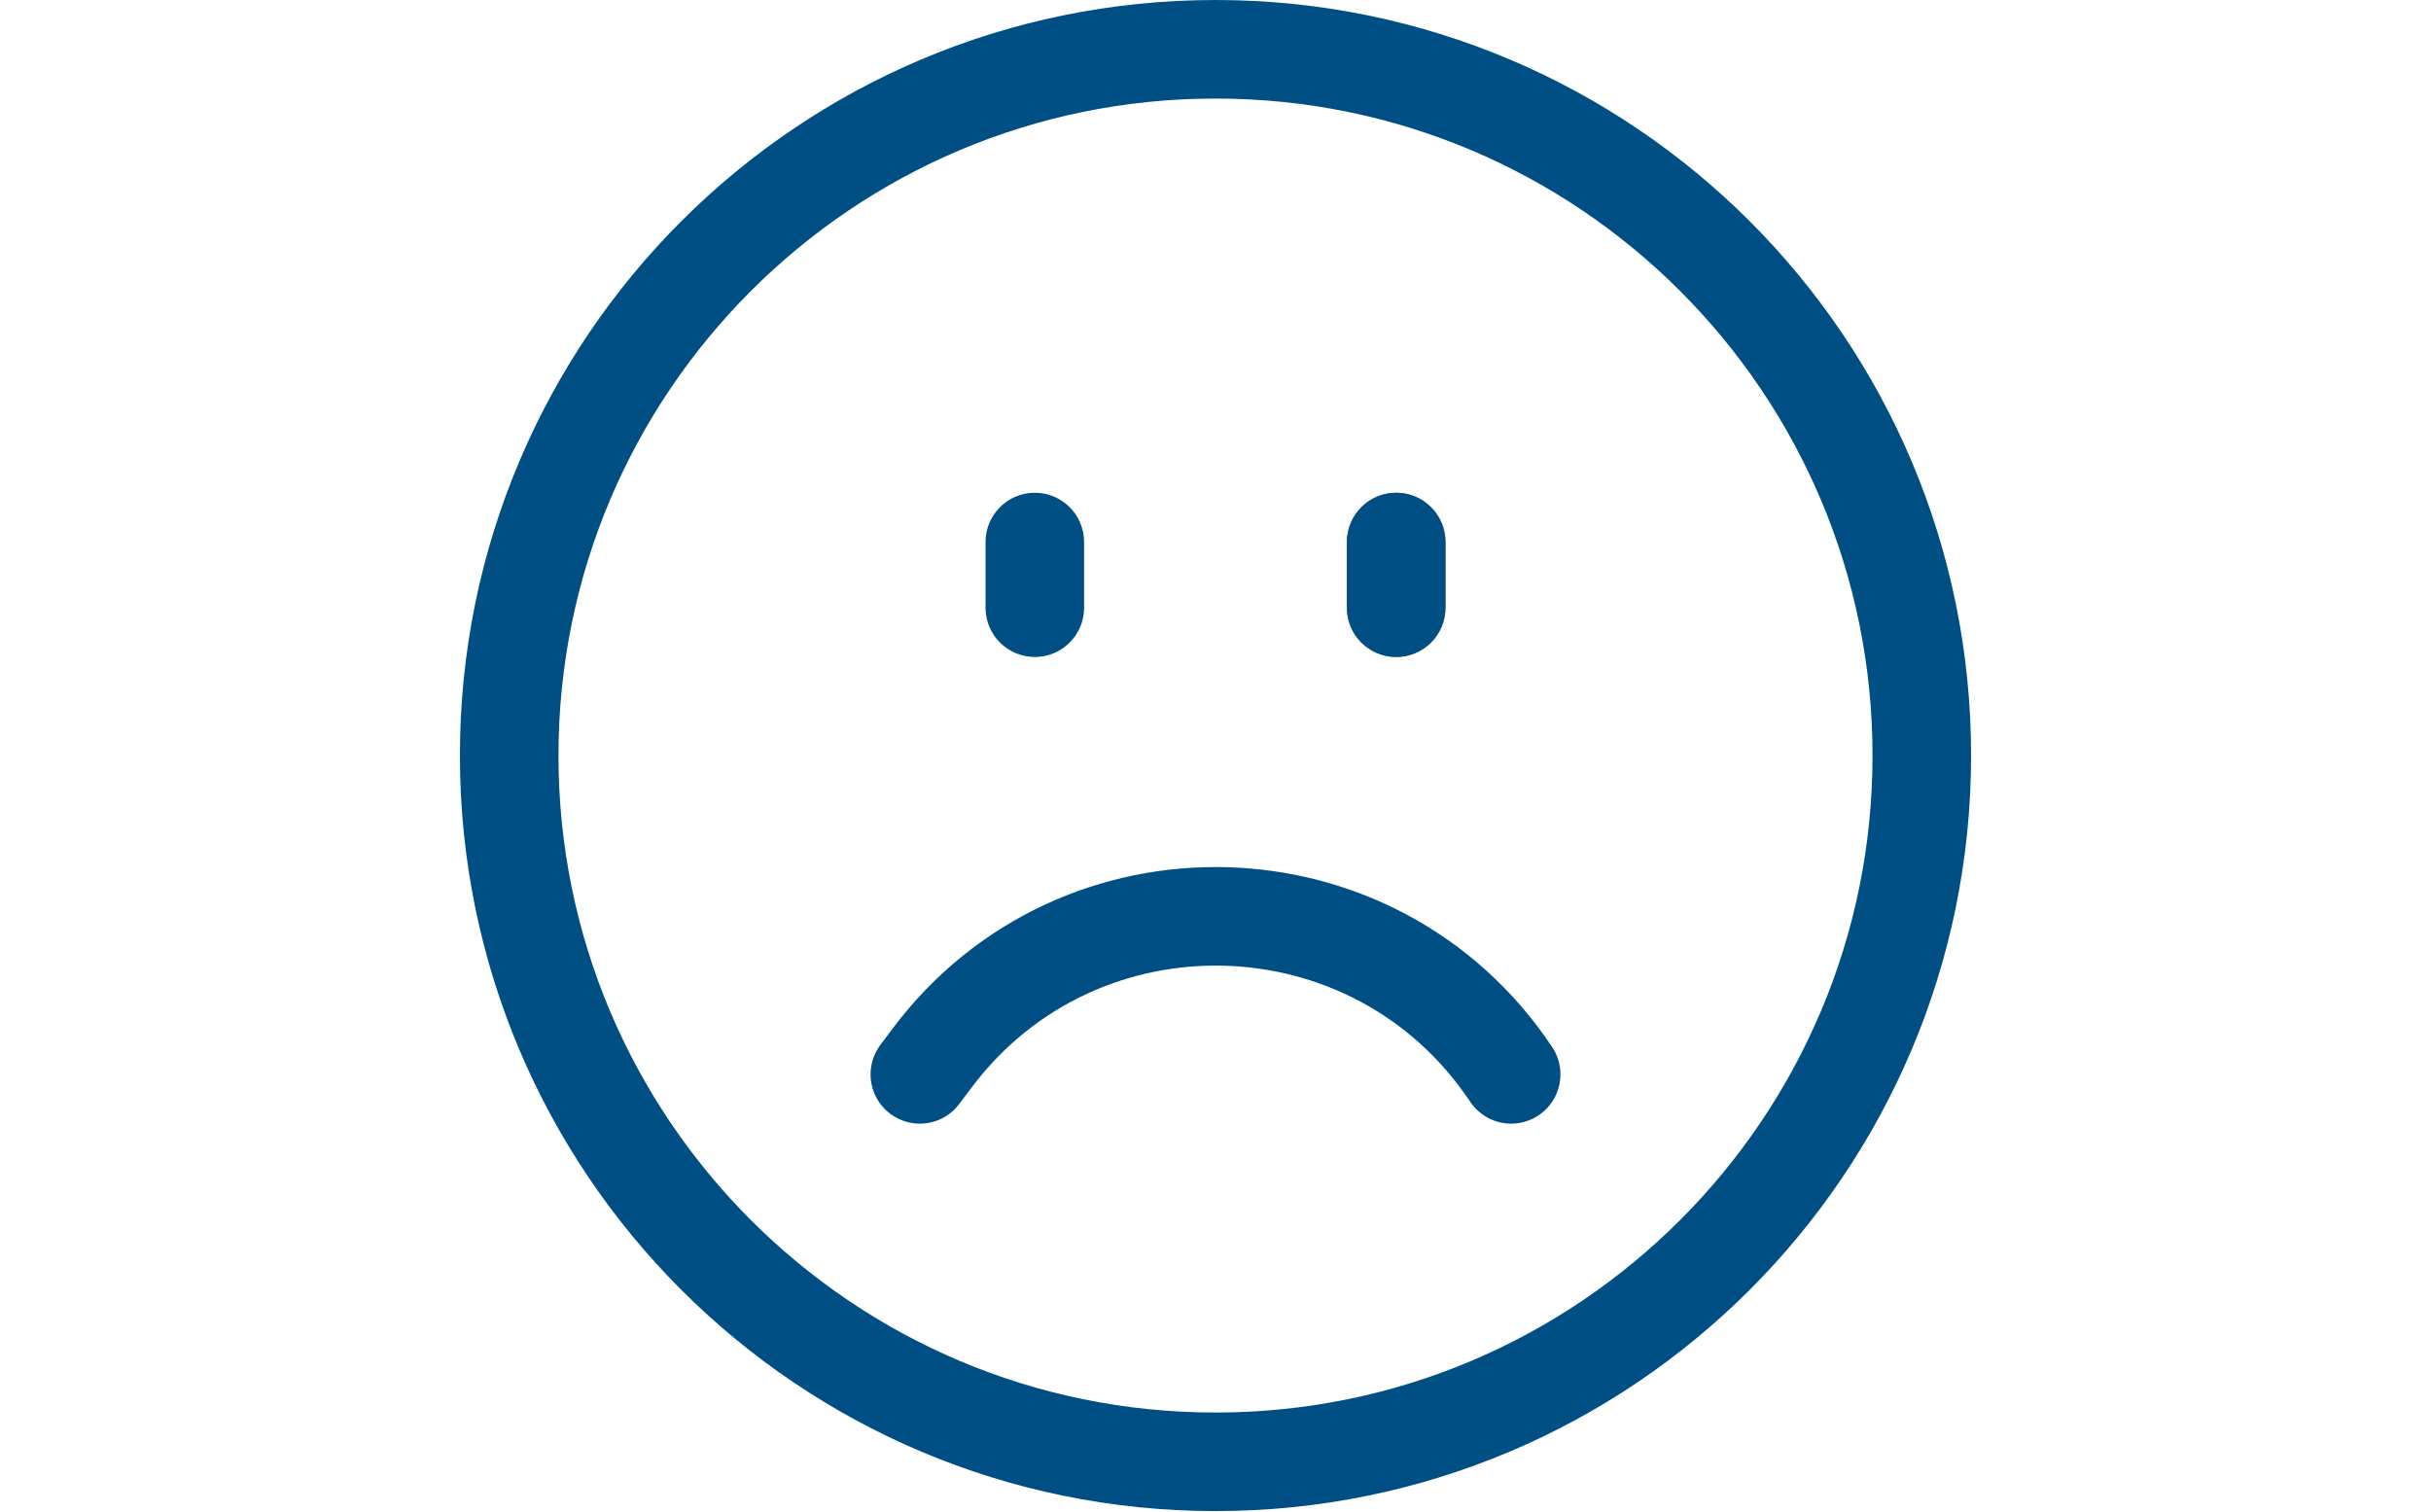
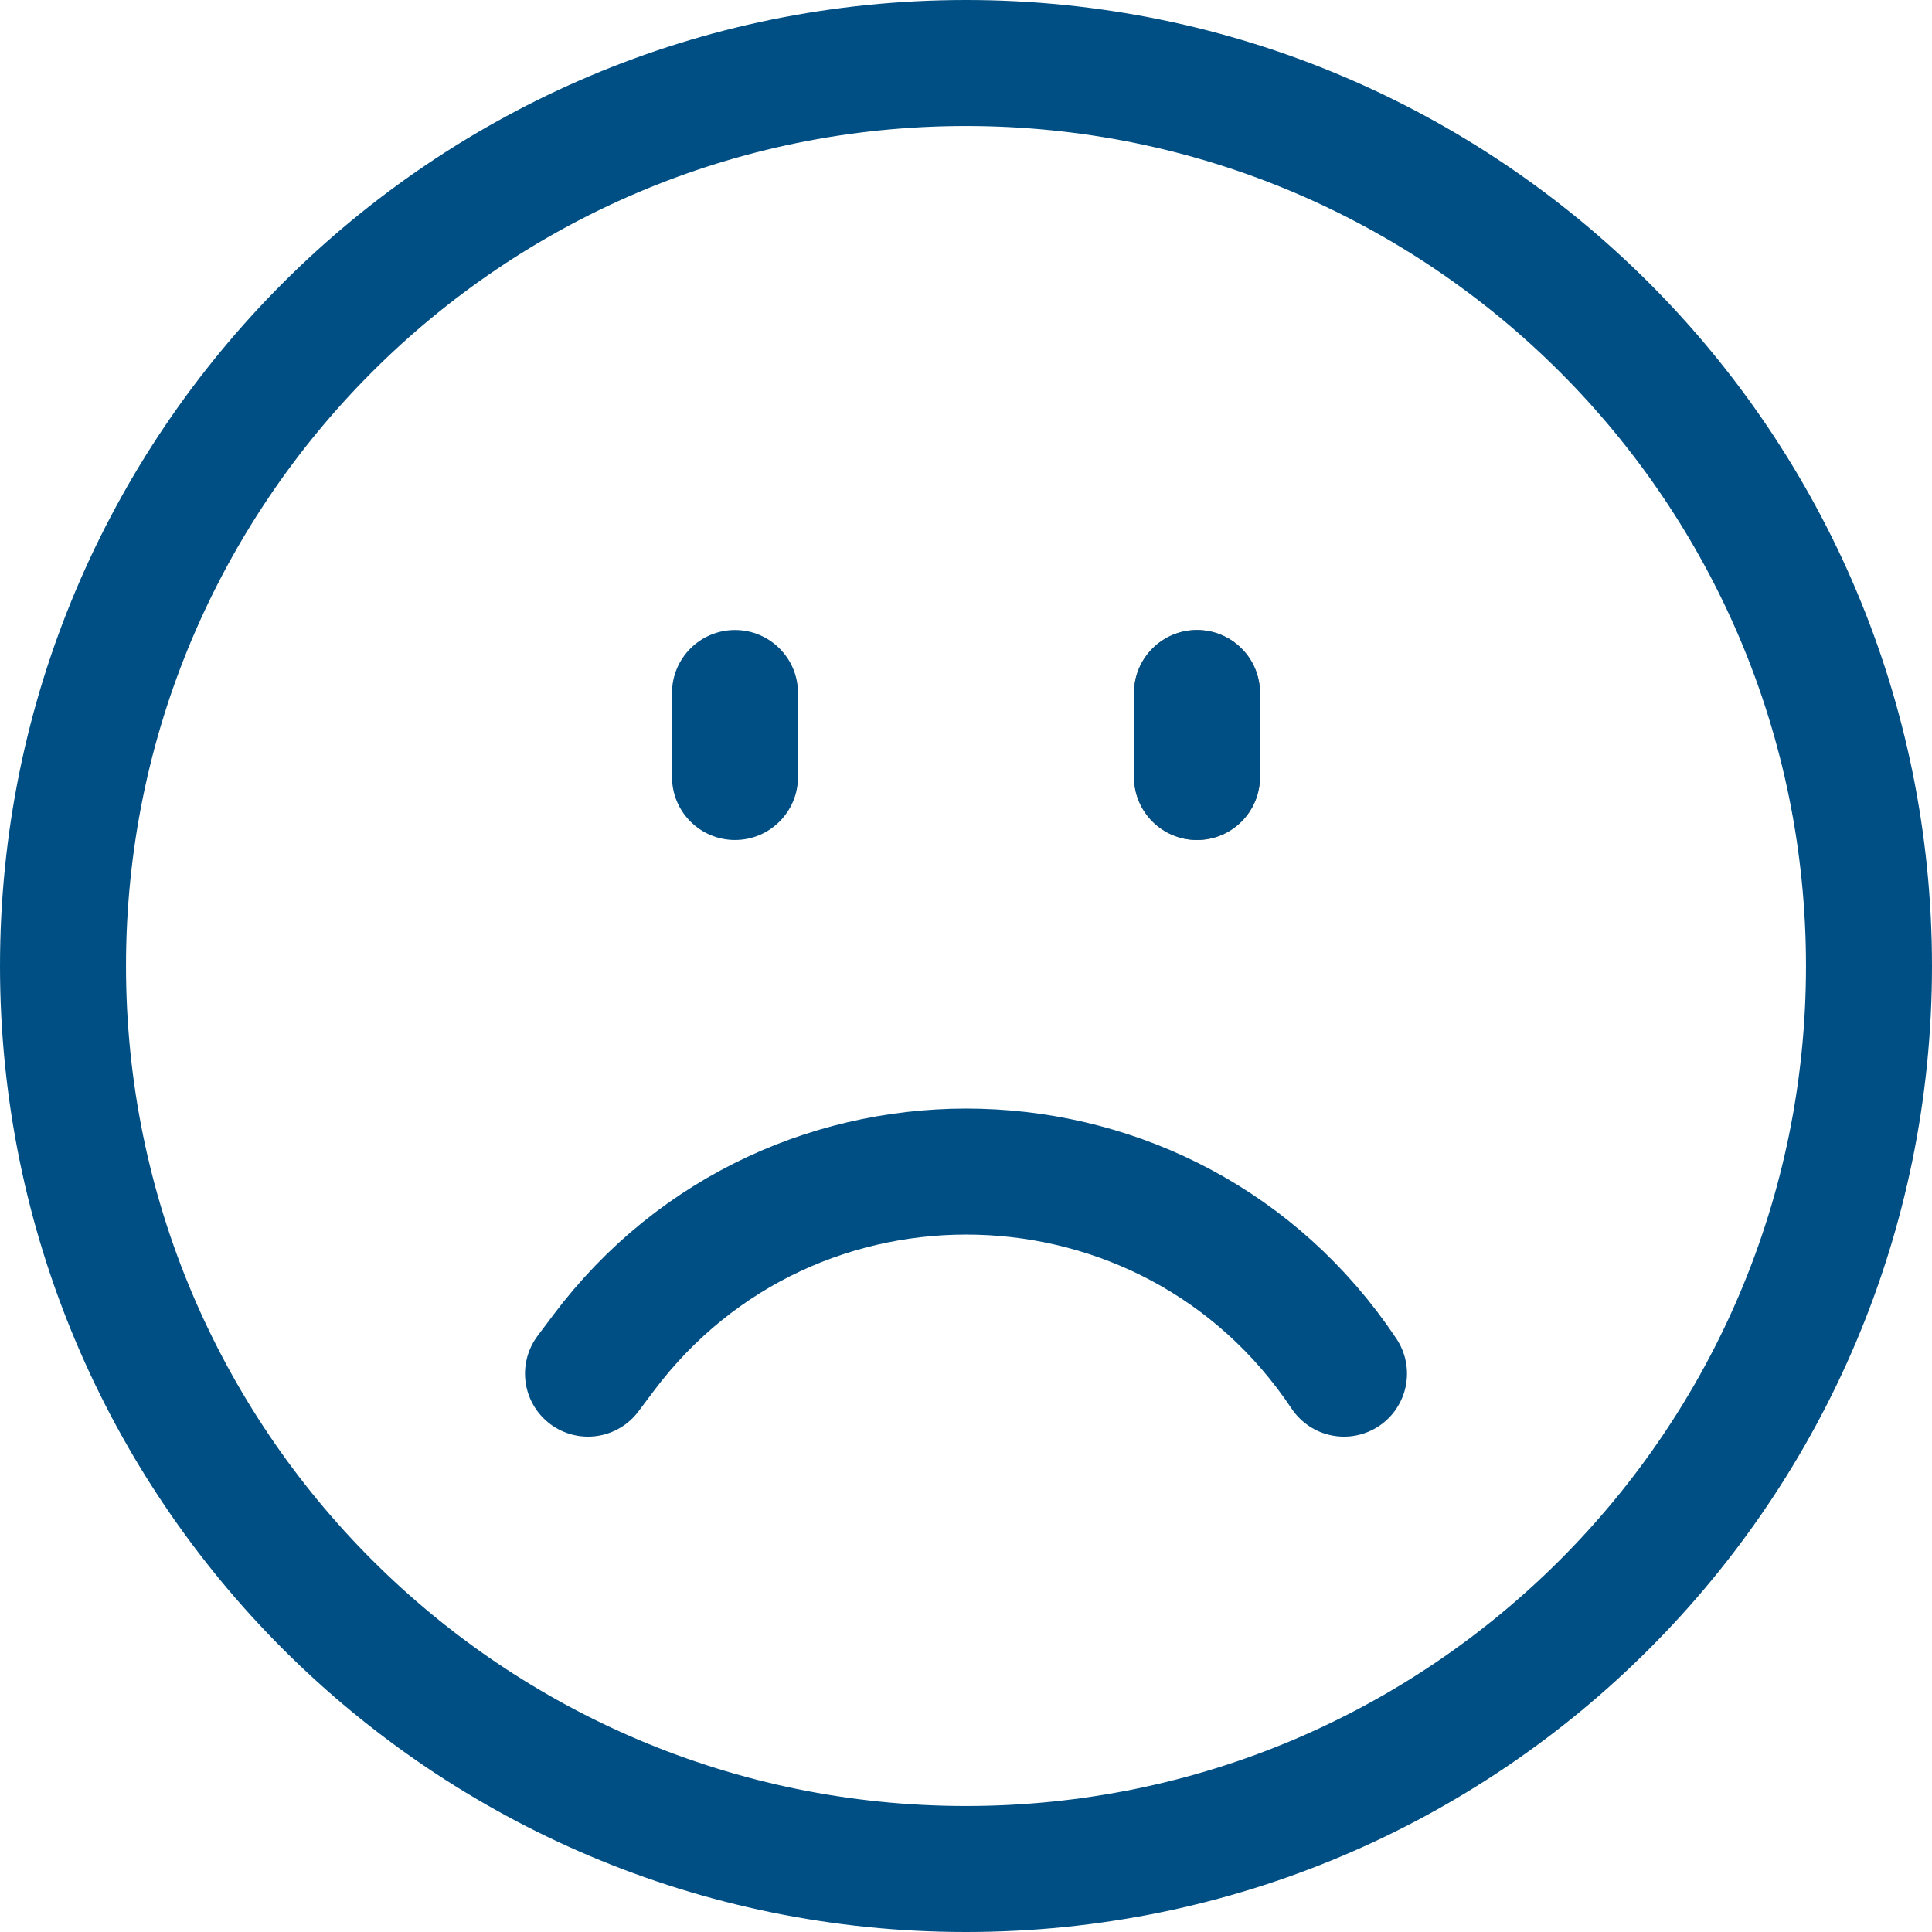
- <svg xmlns="http://www.w3.org/2000/svg" width="74" height="46" viewBox="0 0 74 46" fill="none">
-   <path d="M46 32.706V32.706C41.865 26.503 32.84 26.253 28.367 32.217L28 32.706" stroke="#004F84" stroke-width="3" stroke-linecap="round" />
-   <circle cx="37" cy="23" r="21.5" stroke="#004F84" stroke-width="3" />
-   <rect x="30" y="15" width="3" height="5" rx="1.5" fill="#004F84" />
-   <path d="M41 16.5C41 15.672 41.672 15 42.5 15C43.328 15 44 15.672 44 16.5V18.5C44 19.328 43.328 20 42.5 20C41.672 20 41 19.328 41 18.5V16.5Z" fill="#666666" />
-   <path d="M41 16.5C41 15.672 41.672 15 42.5 15C43.328 15 44 15.672 44 16.5V18.5C44 19.328 43.328 20 42.5 20C41.672 20 41 19.328 41 18.5V16.5Z" fill="#004F84" />
+ <svg xmlns="http://www.w3.org/2000/svg" width="46" height="46" viewBox="0 0 46 46" fill="none">
+   <circle cx="23" cy="23" r="21.5" stroke="#004F84" stroke-width="3" />
+   <path d="M32 32.706V32.706C27.865 26.503 18.84 26.253 14.367 32.217L14 32.706" stroke="#004F84" stroke-width="3" stroke-linecap="round" />
+   <rect x="16" y="15" width="3" height="5" rx="1.5" fill="#004F84" />
+   <path d="M27 16.5C27 15.672 27.672 15 28.5 15V15C29.328 15 30 15.672 30 16.5V18.5C30 19.328 29.328 20 28.5 20V20C27.672 20 27 19.328 27 18.5V16.5Z" fill="#666666" />
+   <path d="M27 16.5C27 15.672 27.672 15 28.5 15V15C29.328 15 30 15.672 30 16.5V18.5C30 19.328 29.328 20 28.5 20V20C27.672 20 27 19.328 27 18.5V16.5Z" fill="#004F84" />
</svg>
